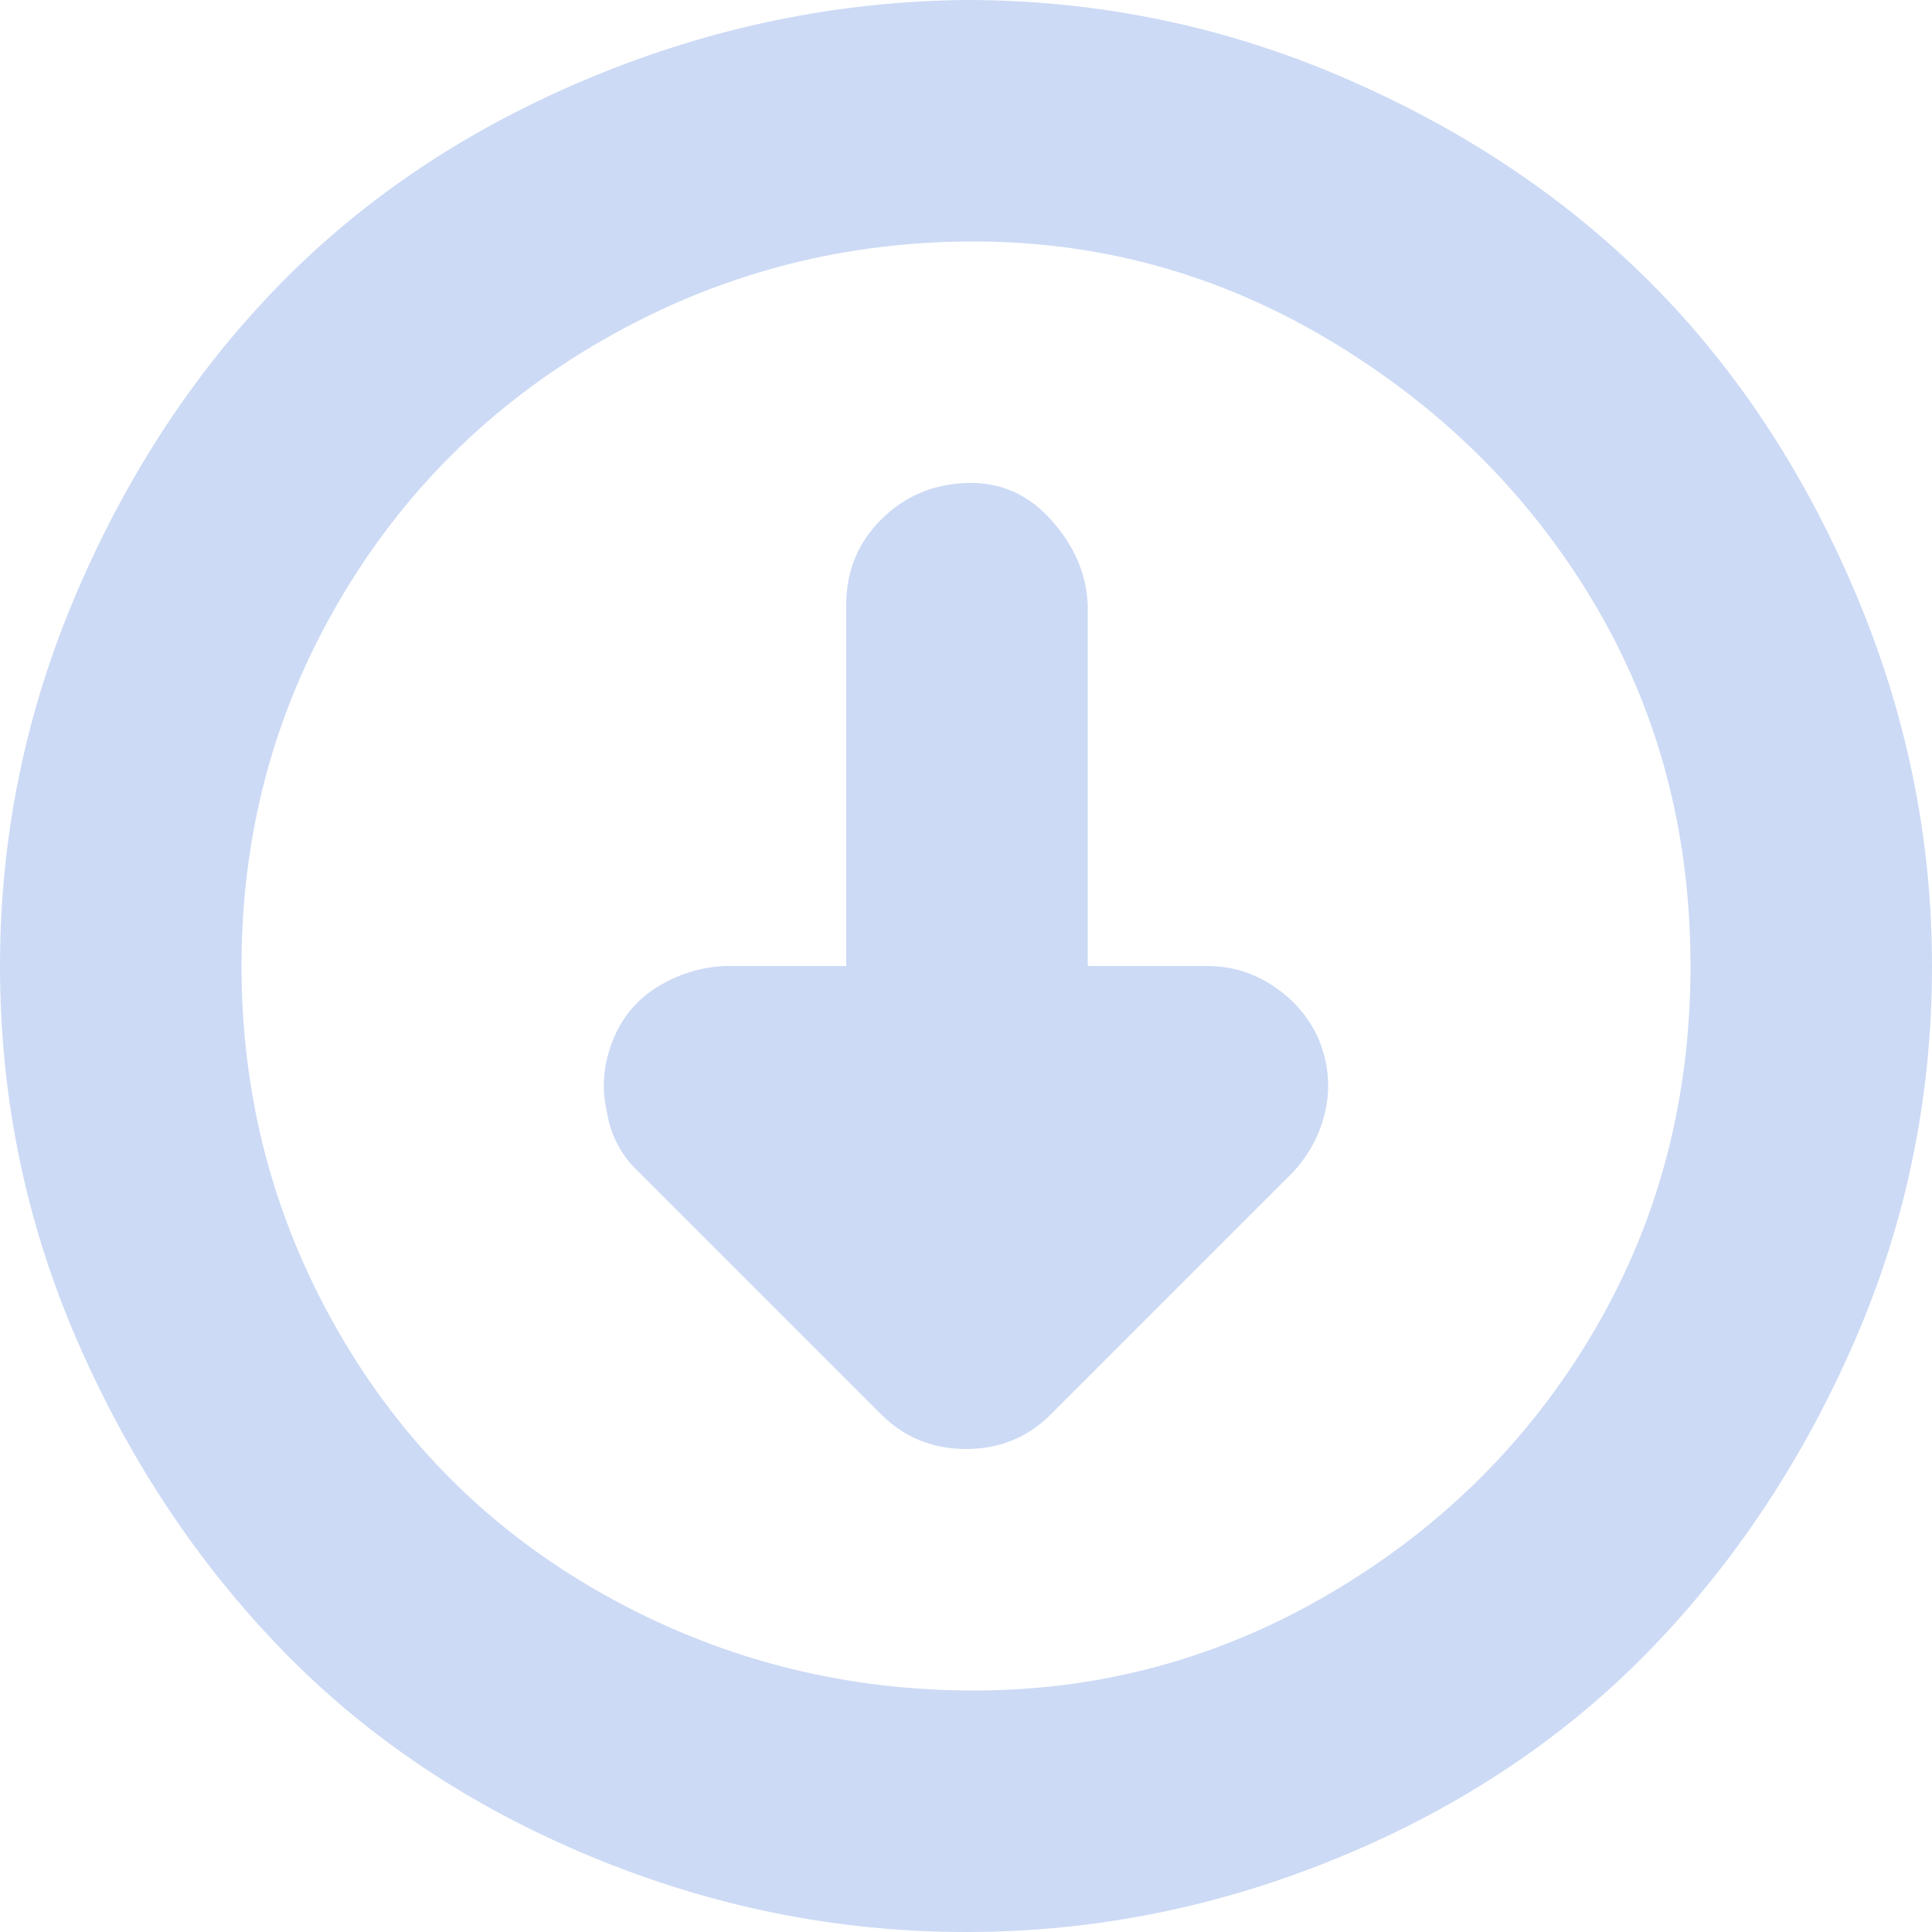
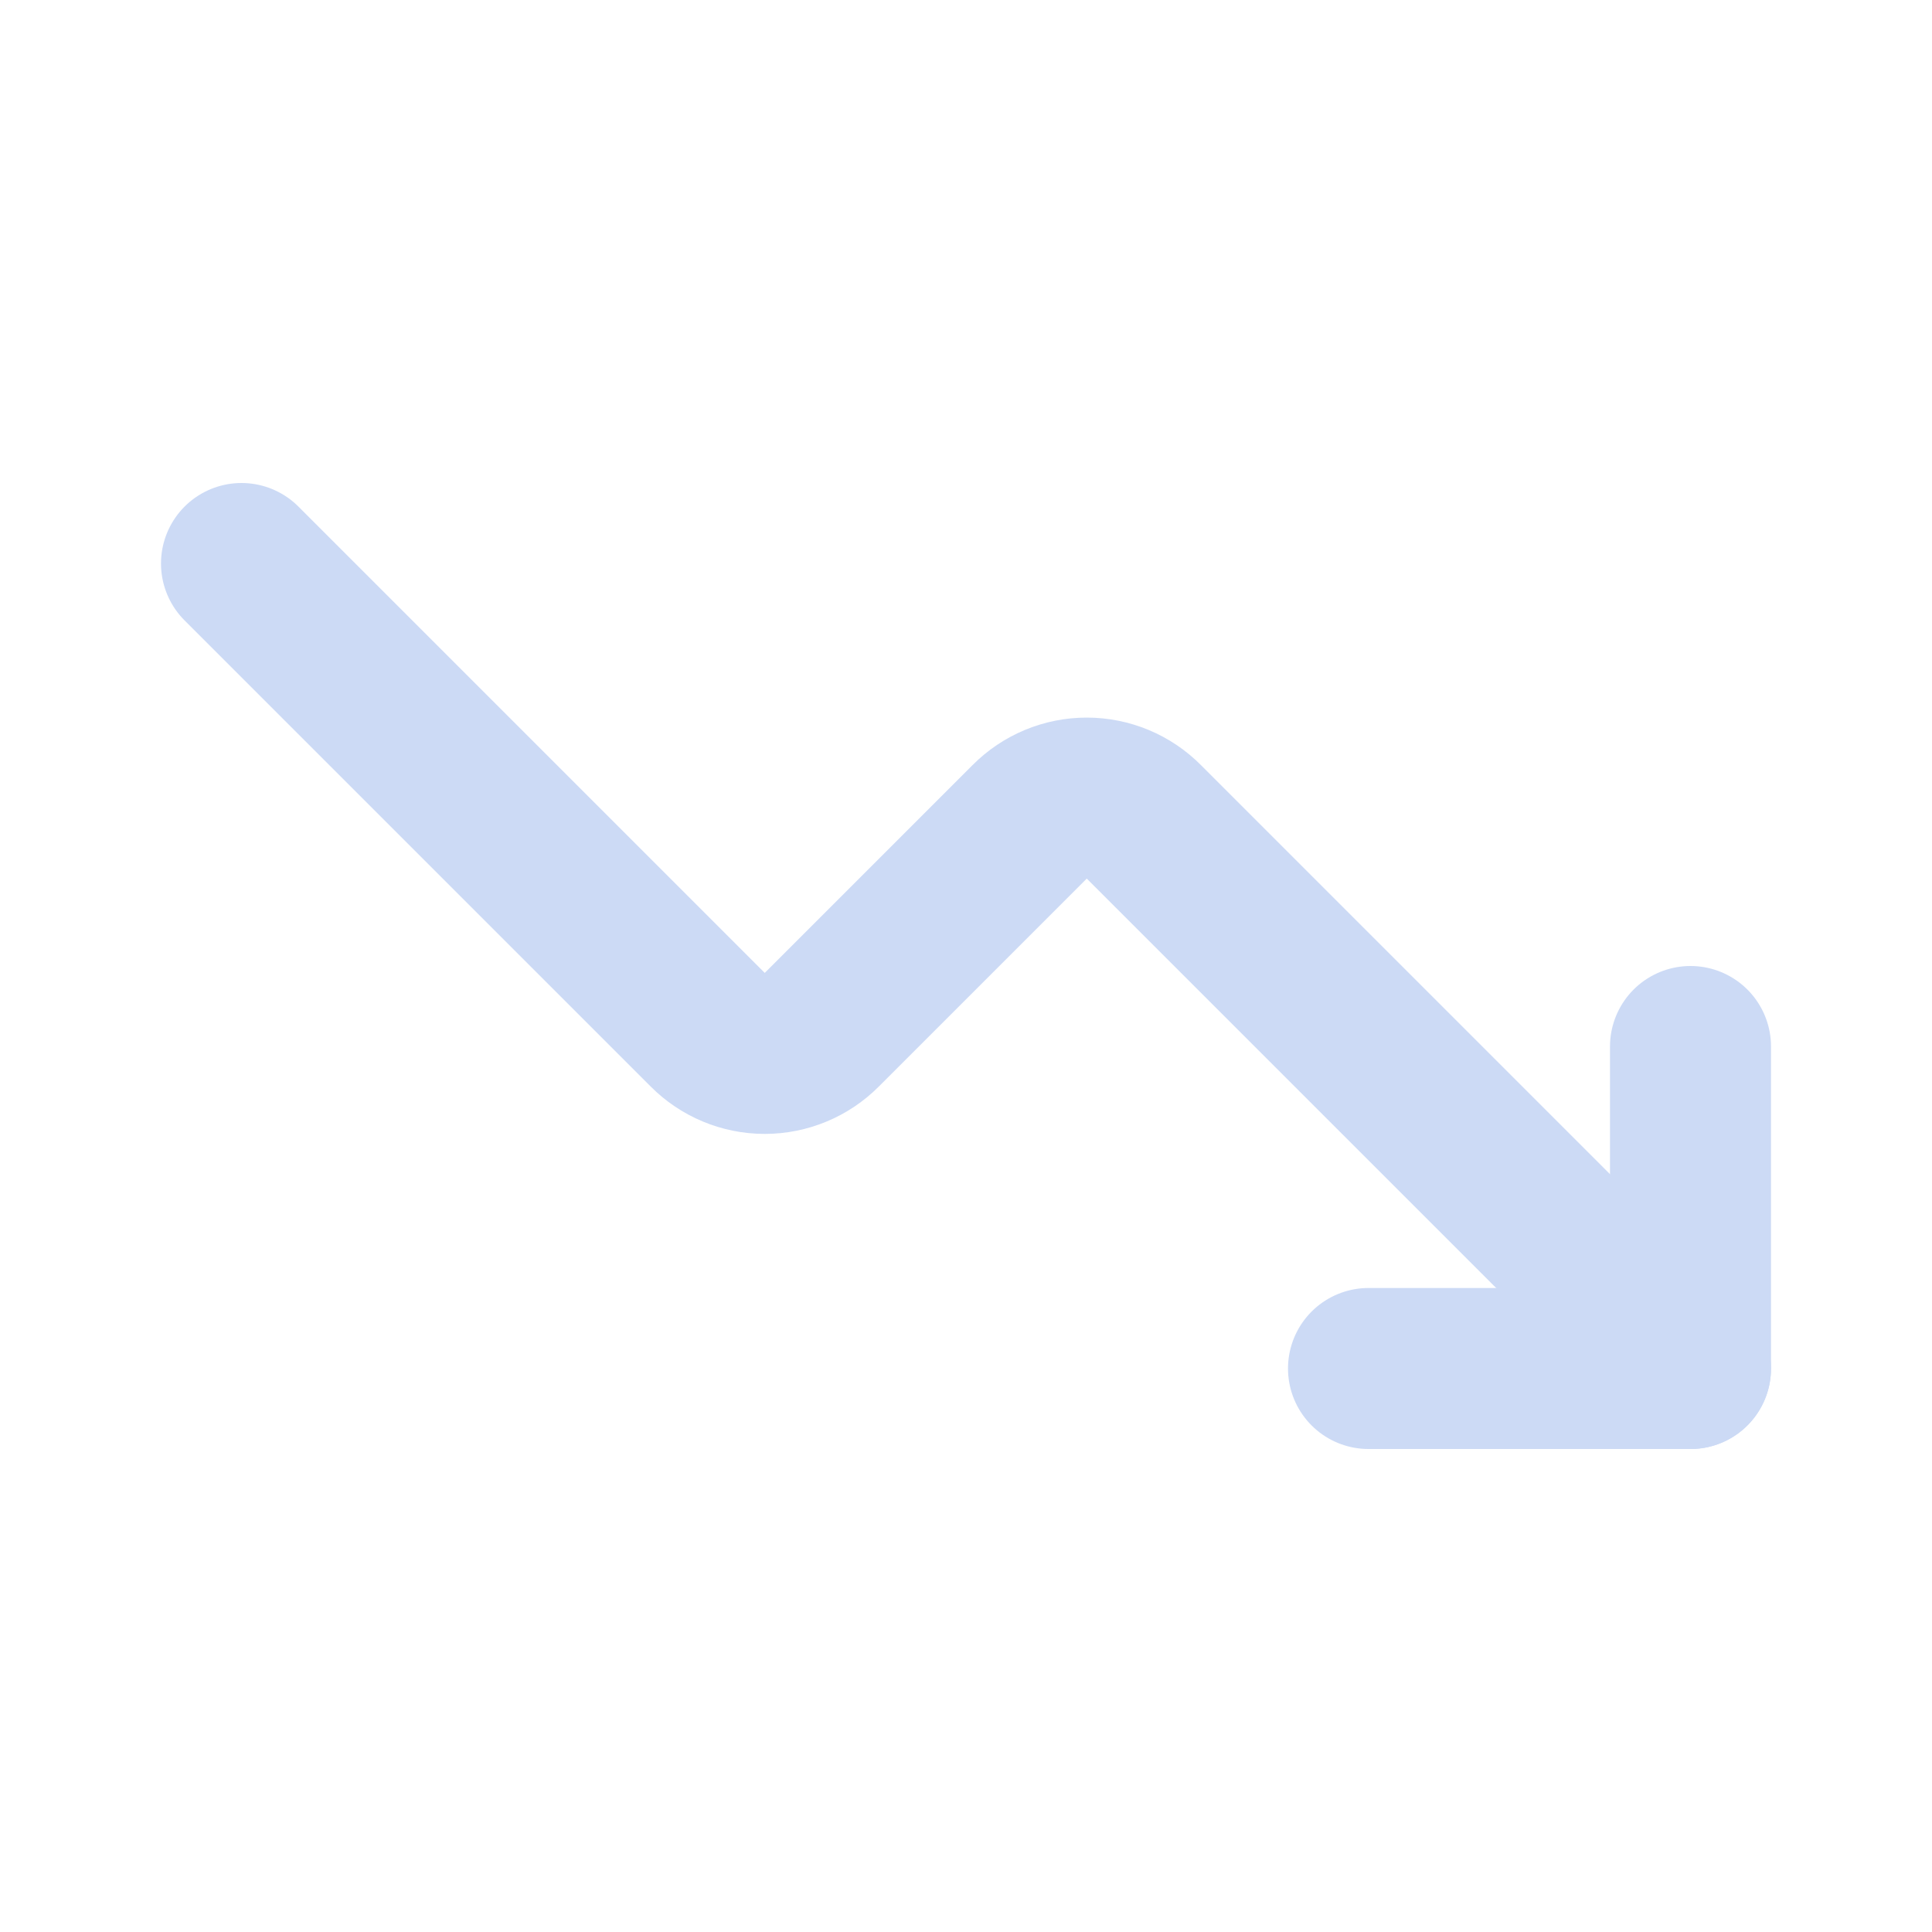
- <svg xmlns="http://www.w3.org/2000/svg" fill="#CCDAF5" width="800px" height="800px" viewBox="0 0 32 32" version="1.1">
+ <svg xmlns="http://www.w3.org/2000/svg" fill="#CCDAF5" width="800px" height="800px" viewBox="0 0 24 24" id="down-trend-round" data-name="Flat Line" class="icon flat-line">
  <g id="SVGRepo_bgCarrier" stroke-width="0" />
  <g id="SVGRepo_tracerCarrier" stroke-linecap="round" stroke-linejoin="round" />
  <g id="SVGRepo_iconCarrier">
-     <path d="M0 16q0-3.232 1.28-6.208t3.392-5.12 5.12-3.392 6.208-1.28q3.264 0 6.24 1.28t5.088 3.392 3.392 5.12 1.28 6.208q0 3.264-1.28 6.208t-3.392 5.12-5.12 3.424-6.208 1.248-6.208-1.248-5.12-3.424-3.392-5.12-1.28-6.208zM4 16q0 3.264 1.6 6.048t4.384 4.352 6.016 1.6 6.016-1.6 4.384-4.352 1.6-6.048-1.6-6.016-4.384-4.352-6.016-1.632-6.016 1.632-4.384 4.352-1.6 6.016zM10.048 18.4q-0.128-0.576 0.096-1.152t0.736-0.896 1.12-0.352h2.016v-5.984q0-0.832 0.576-1.408t1.408-0.608 1.408 0.608 0.608 1.408v5.984h1.984q0.608 0 1.12 0.352t0.736 0.896q0.224 0.576 0.096 1.152t-0.544 1.024l-4 4q-0.576 0.576-1.408 0.576t-1.408-0.576l-4-4q-0.448-0.416-0.544-1.024z" />
+     <path id="primary" d="M3,7l5.79,5.79a1,1,0,0,0,1.42,0l2.58-2.58a1,1,0,0,1,1.42,0L21,17" style="fill: none; stroke: #CCDAF5; stroke-linecap: round; stroke-linejoin: round; stroke-width: 2;" />
+     <polyline id="primary-2" data-name="primary" points="17 17 21 17 21 13" style="fill: none; stroke: #CCDAF5; stroke-linecap: round; stroke-linejoin: round; stroke-width: 2;" />
  </g>
</svg>
